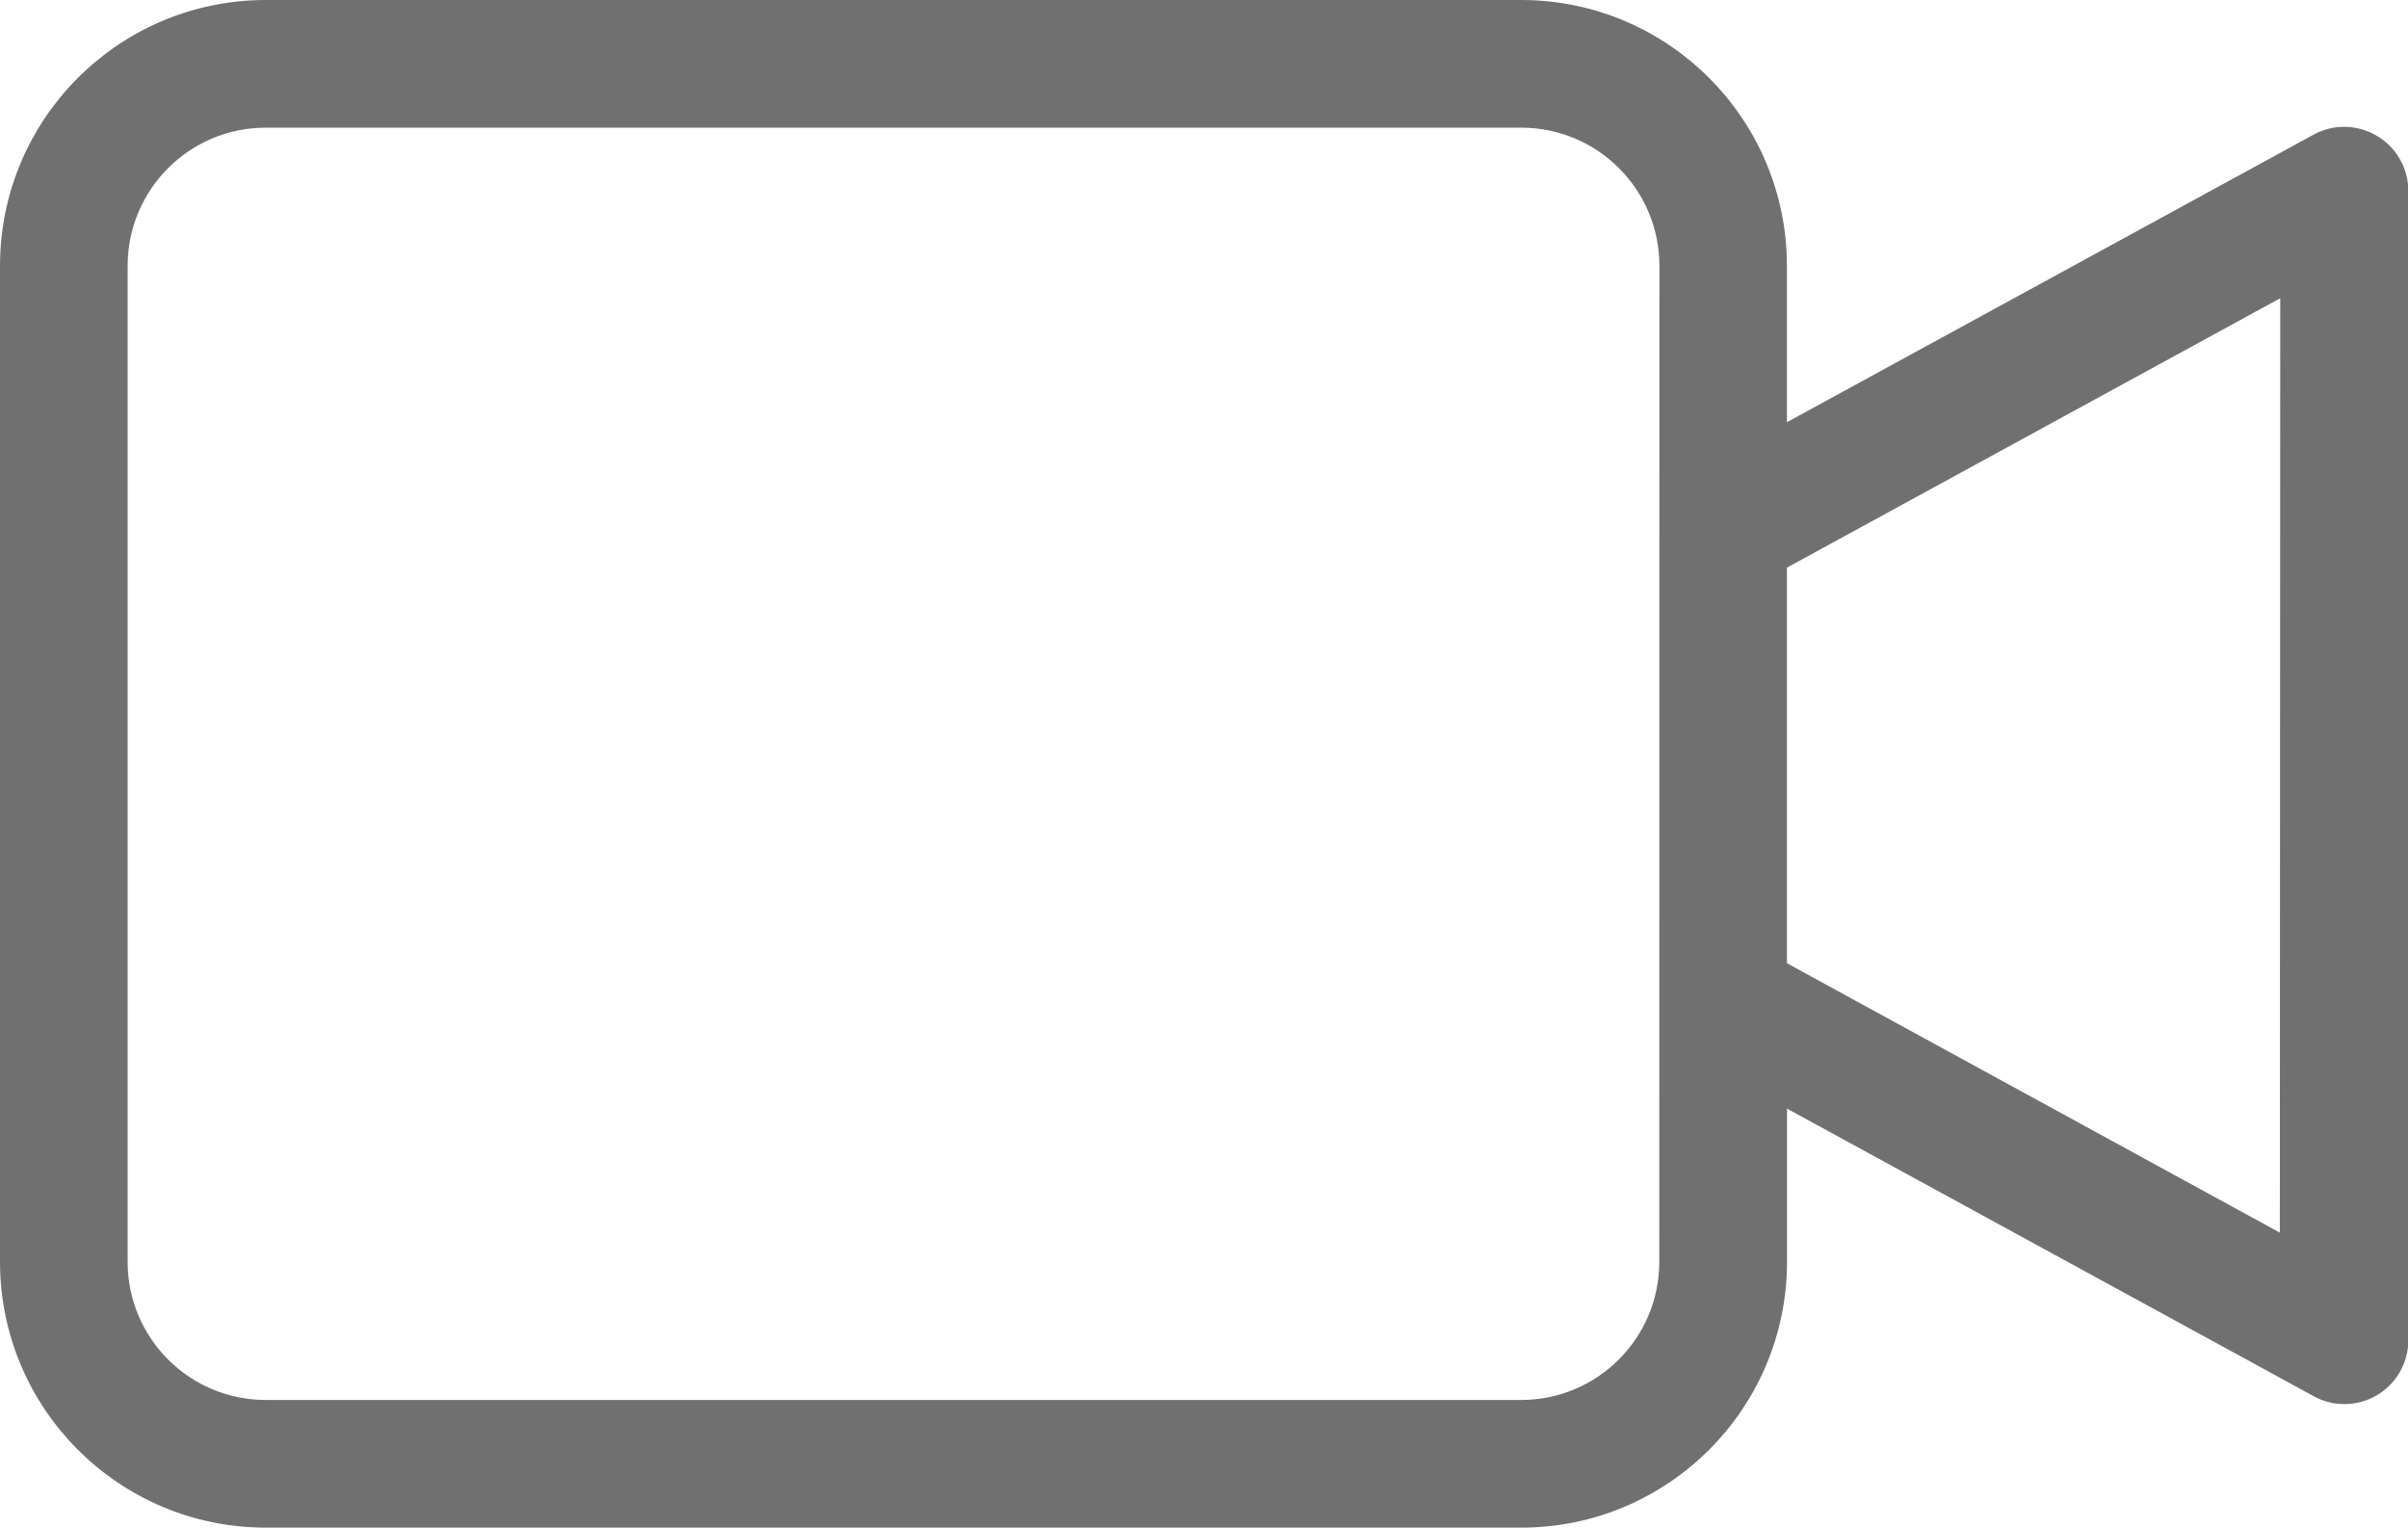
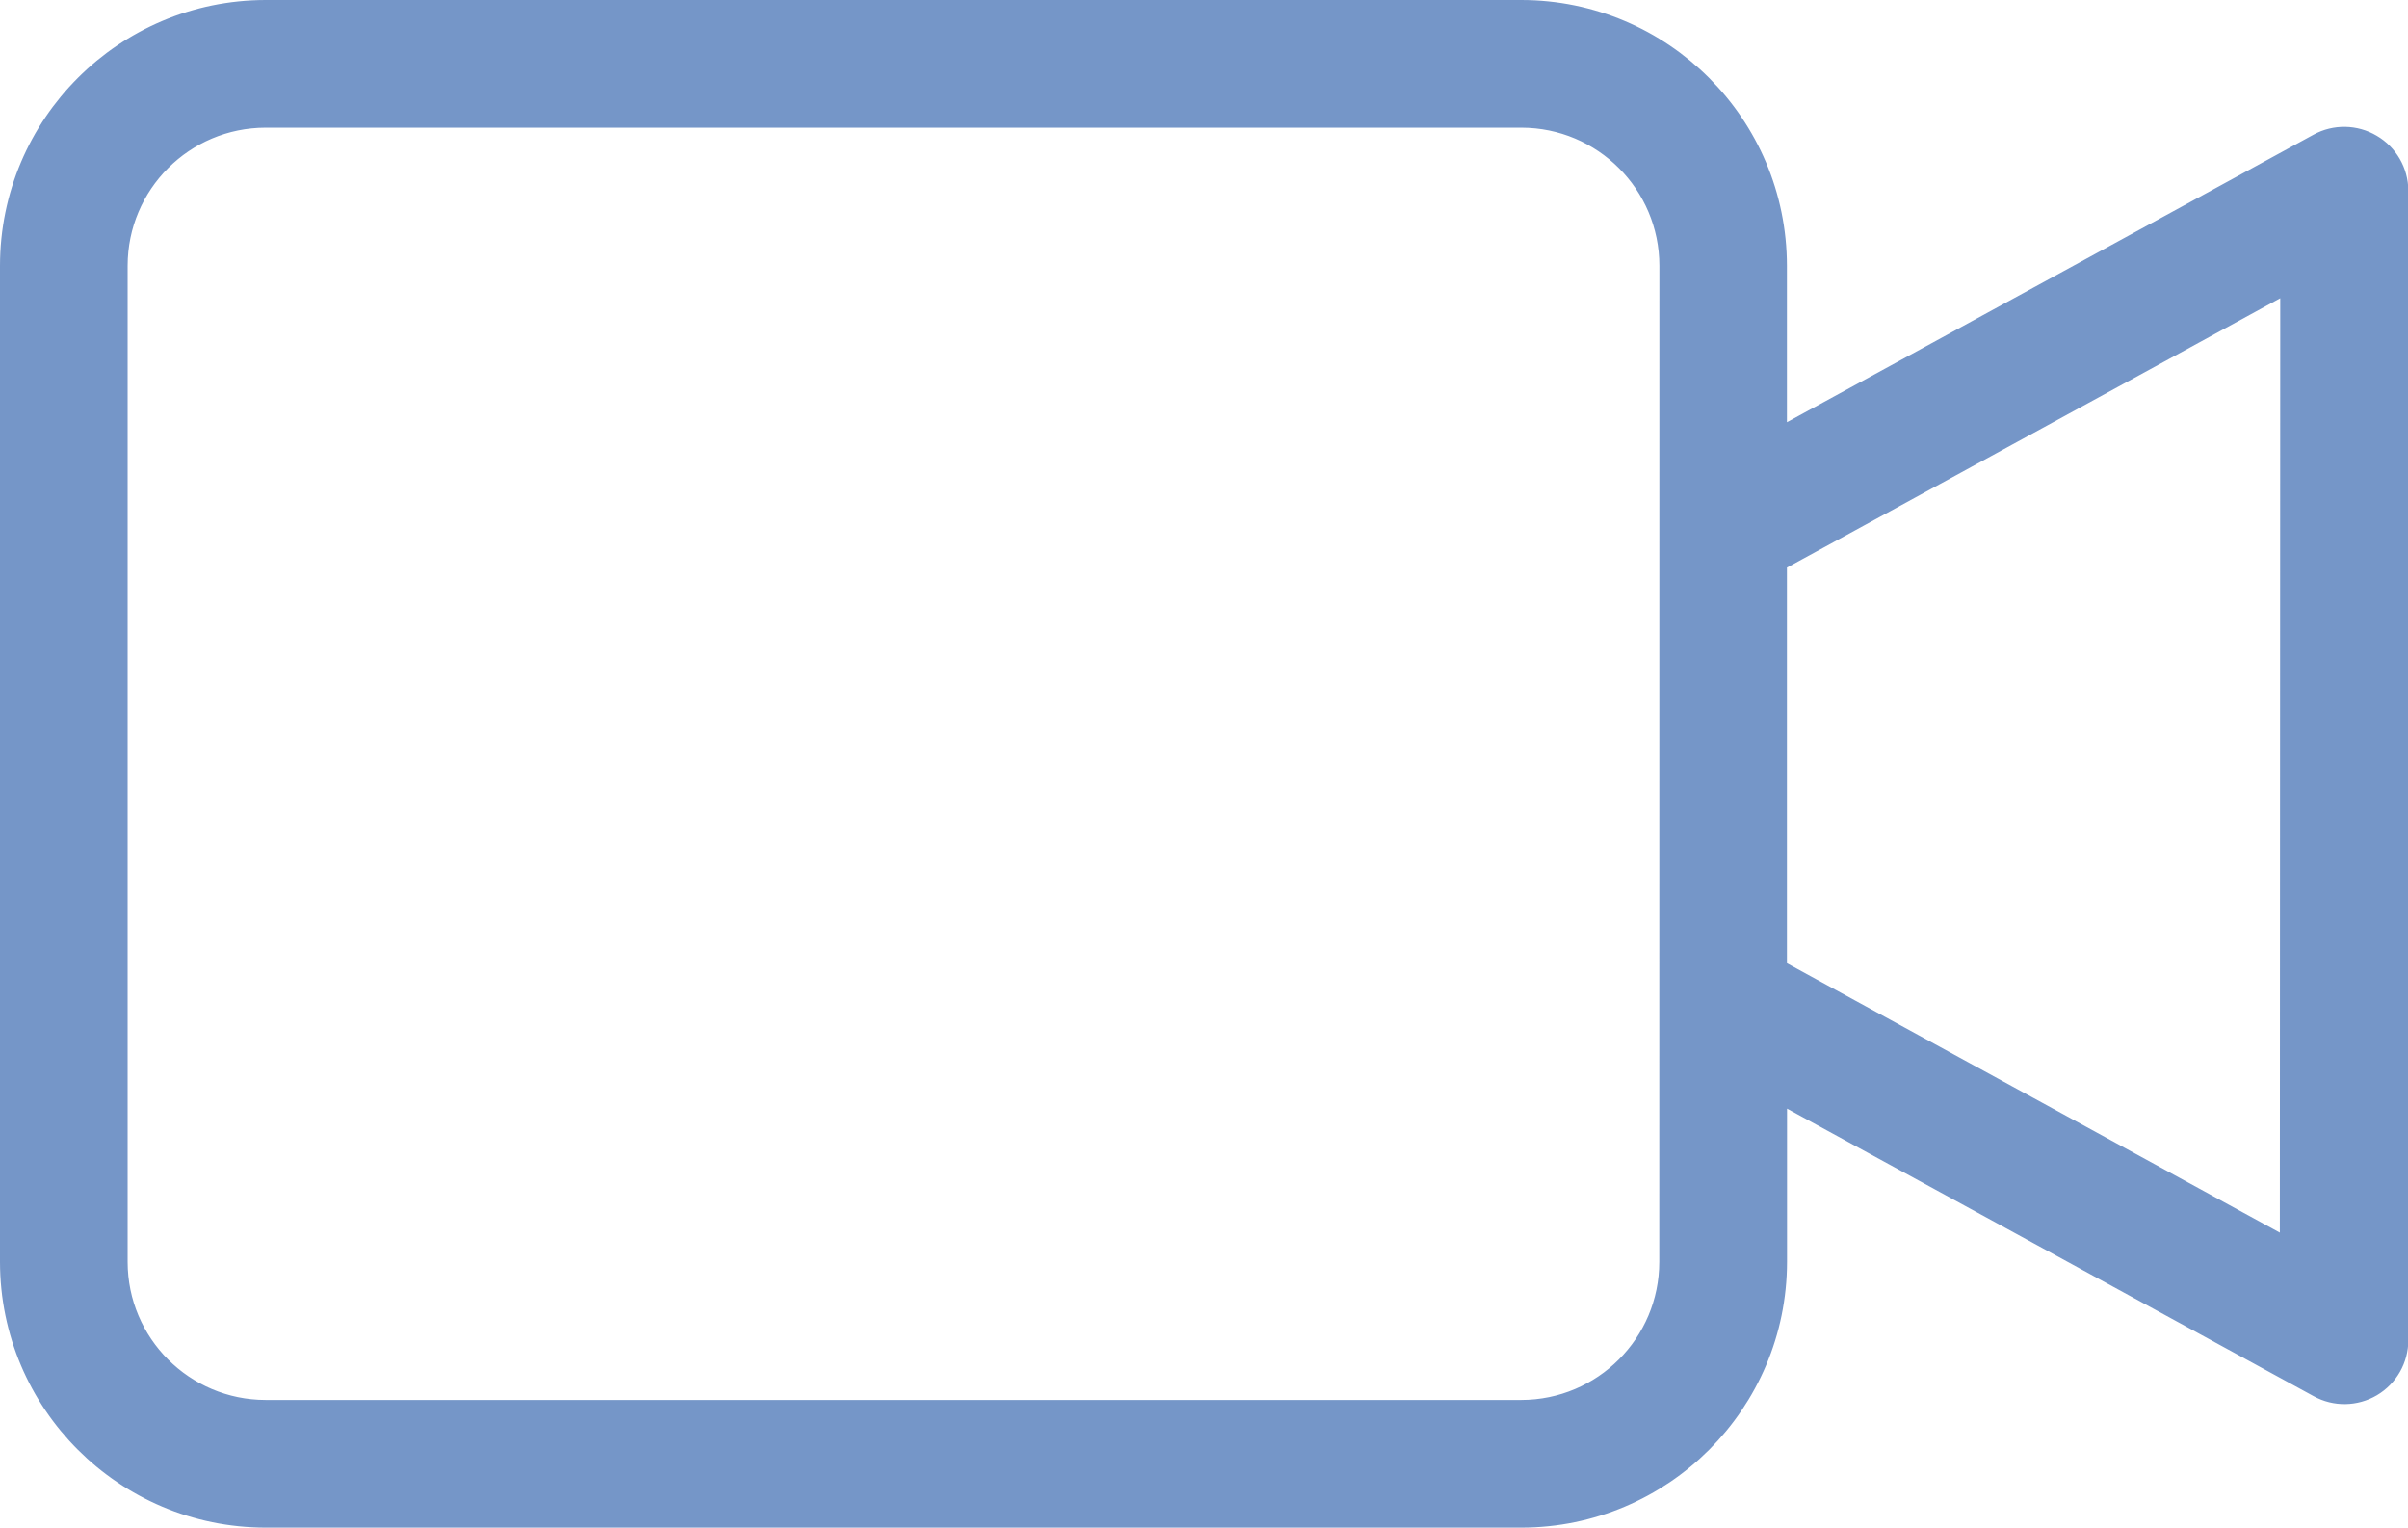
<svg xmlns="http://www.w3.org/2000/svg" width="22.507" height="14.275" viewBox="0 0 22.507 14.275">
-   <path id="video-camera" d="M22.026,1.251a.472.472,0,0,0-.467-.008L16.452,4.031V2.358A2.36,2.36,0,0,0,14.095,0H2.358A2.36,2.36,0,0,0,0,2.358v9.309a2.36,2.36,0,0,0,2.358,2.358H14.095a2.36,2.36,0,0,0,2.358-2.358V10.024l5.107,2.788a.472.472,0,0,0,.7-.414V1.656A.471.471,0,0,0,22.026,1.251ZM15.509,11.667a1.416,1.416,0,0,1-1.415,1.415H2.358A1.416,1.416,0,0,1,.943,11.667V2.358A1.416,1.416,0,0,1,2.358.943H14.095a1.416,1.416,0,0,1,1.415,1.415Zm5.8-.063L16.452,8.95V5.105l4.861-2.654Zm0,0" transform="translate(0.125 0.125)" fill="#707070" stroke="#707070" stroke-width="0.25" />
+   <path id="video-camera" d="M22.026,1.251a.472.472,0,0,0-.467-.008L16.452,4.031V2.358A2.36,2.36,0,0,0,14.095,0H2.358A2.36,2.36,0,0,0,0,2.358v9.309a2.36,2.36,0,0,0,2.358,2.358H14.095a2.36,2.36,0,0,0,2.358-2.358V10.024l5.107,2.788a.472.472,0,0,0,.7-.414V1.656A.471.471,0,0,0,22.026,1.251ZM15.509,11.667a1.416,1.416,0,0,1-1.415,1.415H2.358A1.416,1.416,0,0,1,.943,11.667V2.358A1.416,1.416,0,0,1,2.358.943H14.095a1.416,1.416,0,0,1,1.415,1.415Zm5.8-.063L16.452,8.95V5.105l4.861-2.654Zm0,0" transform="translate(0.125 0.125)" fill="#7596C8" stroke="#7596C8" stroke-width="0.25" />
</svg>
